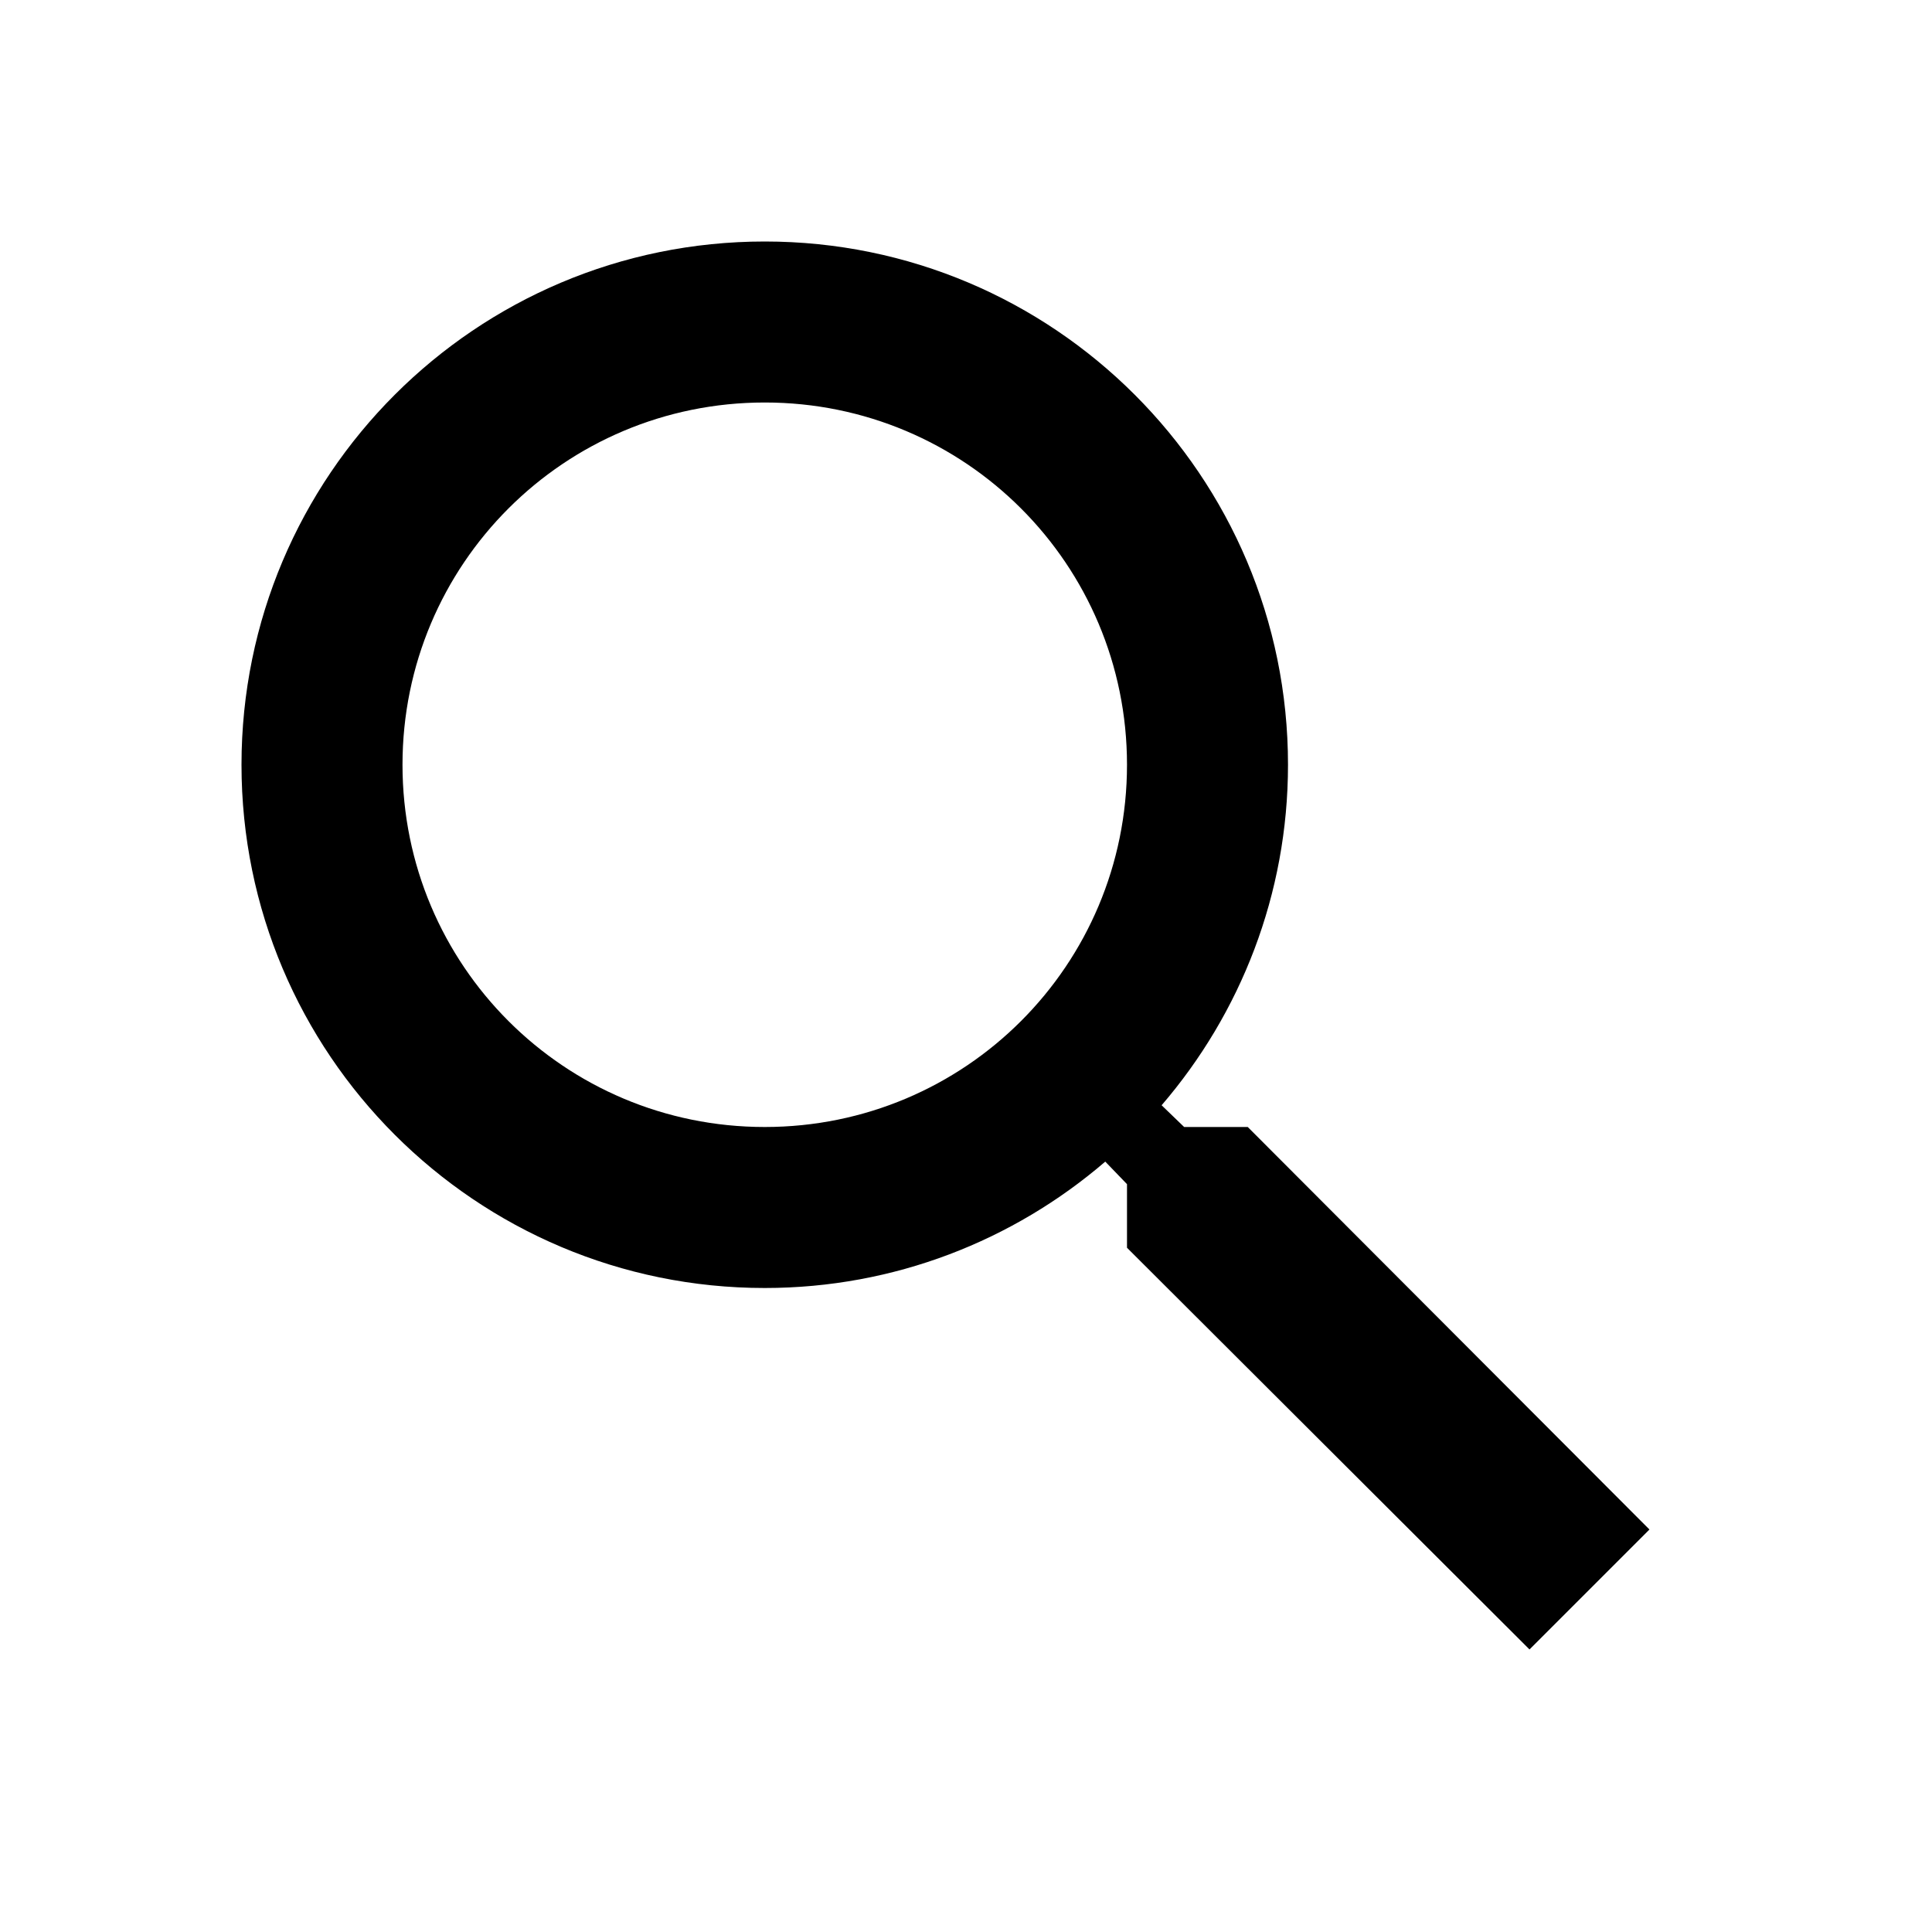
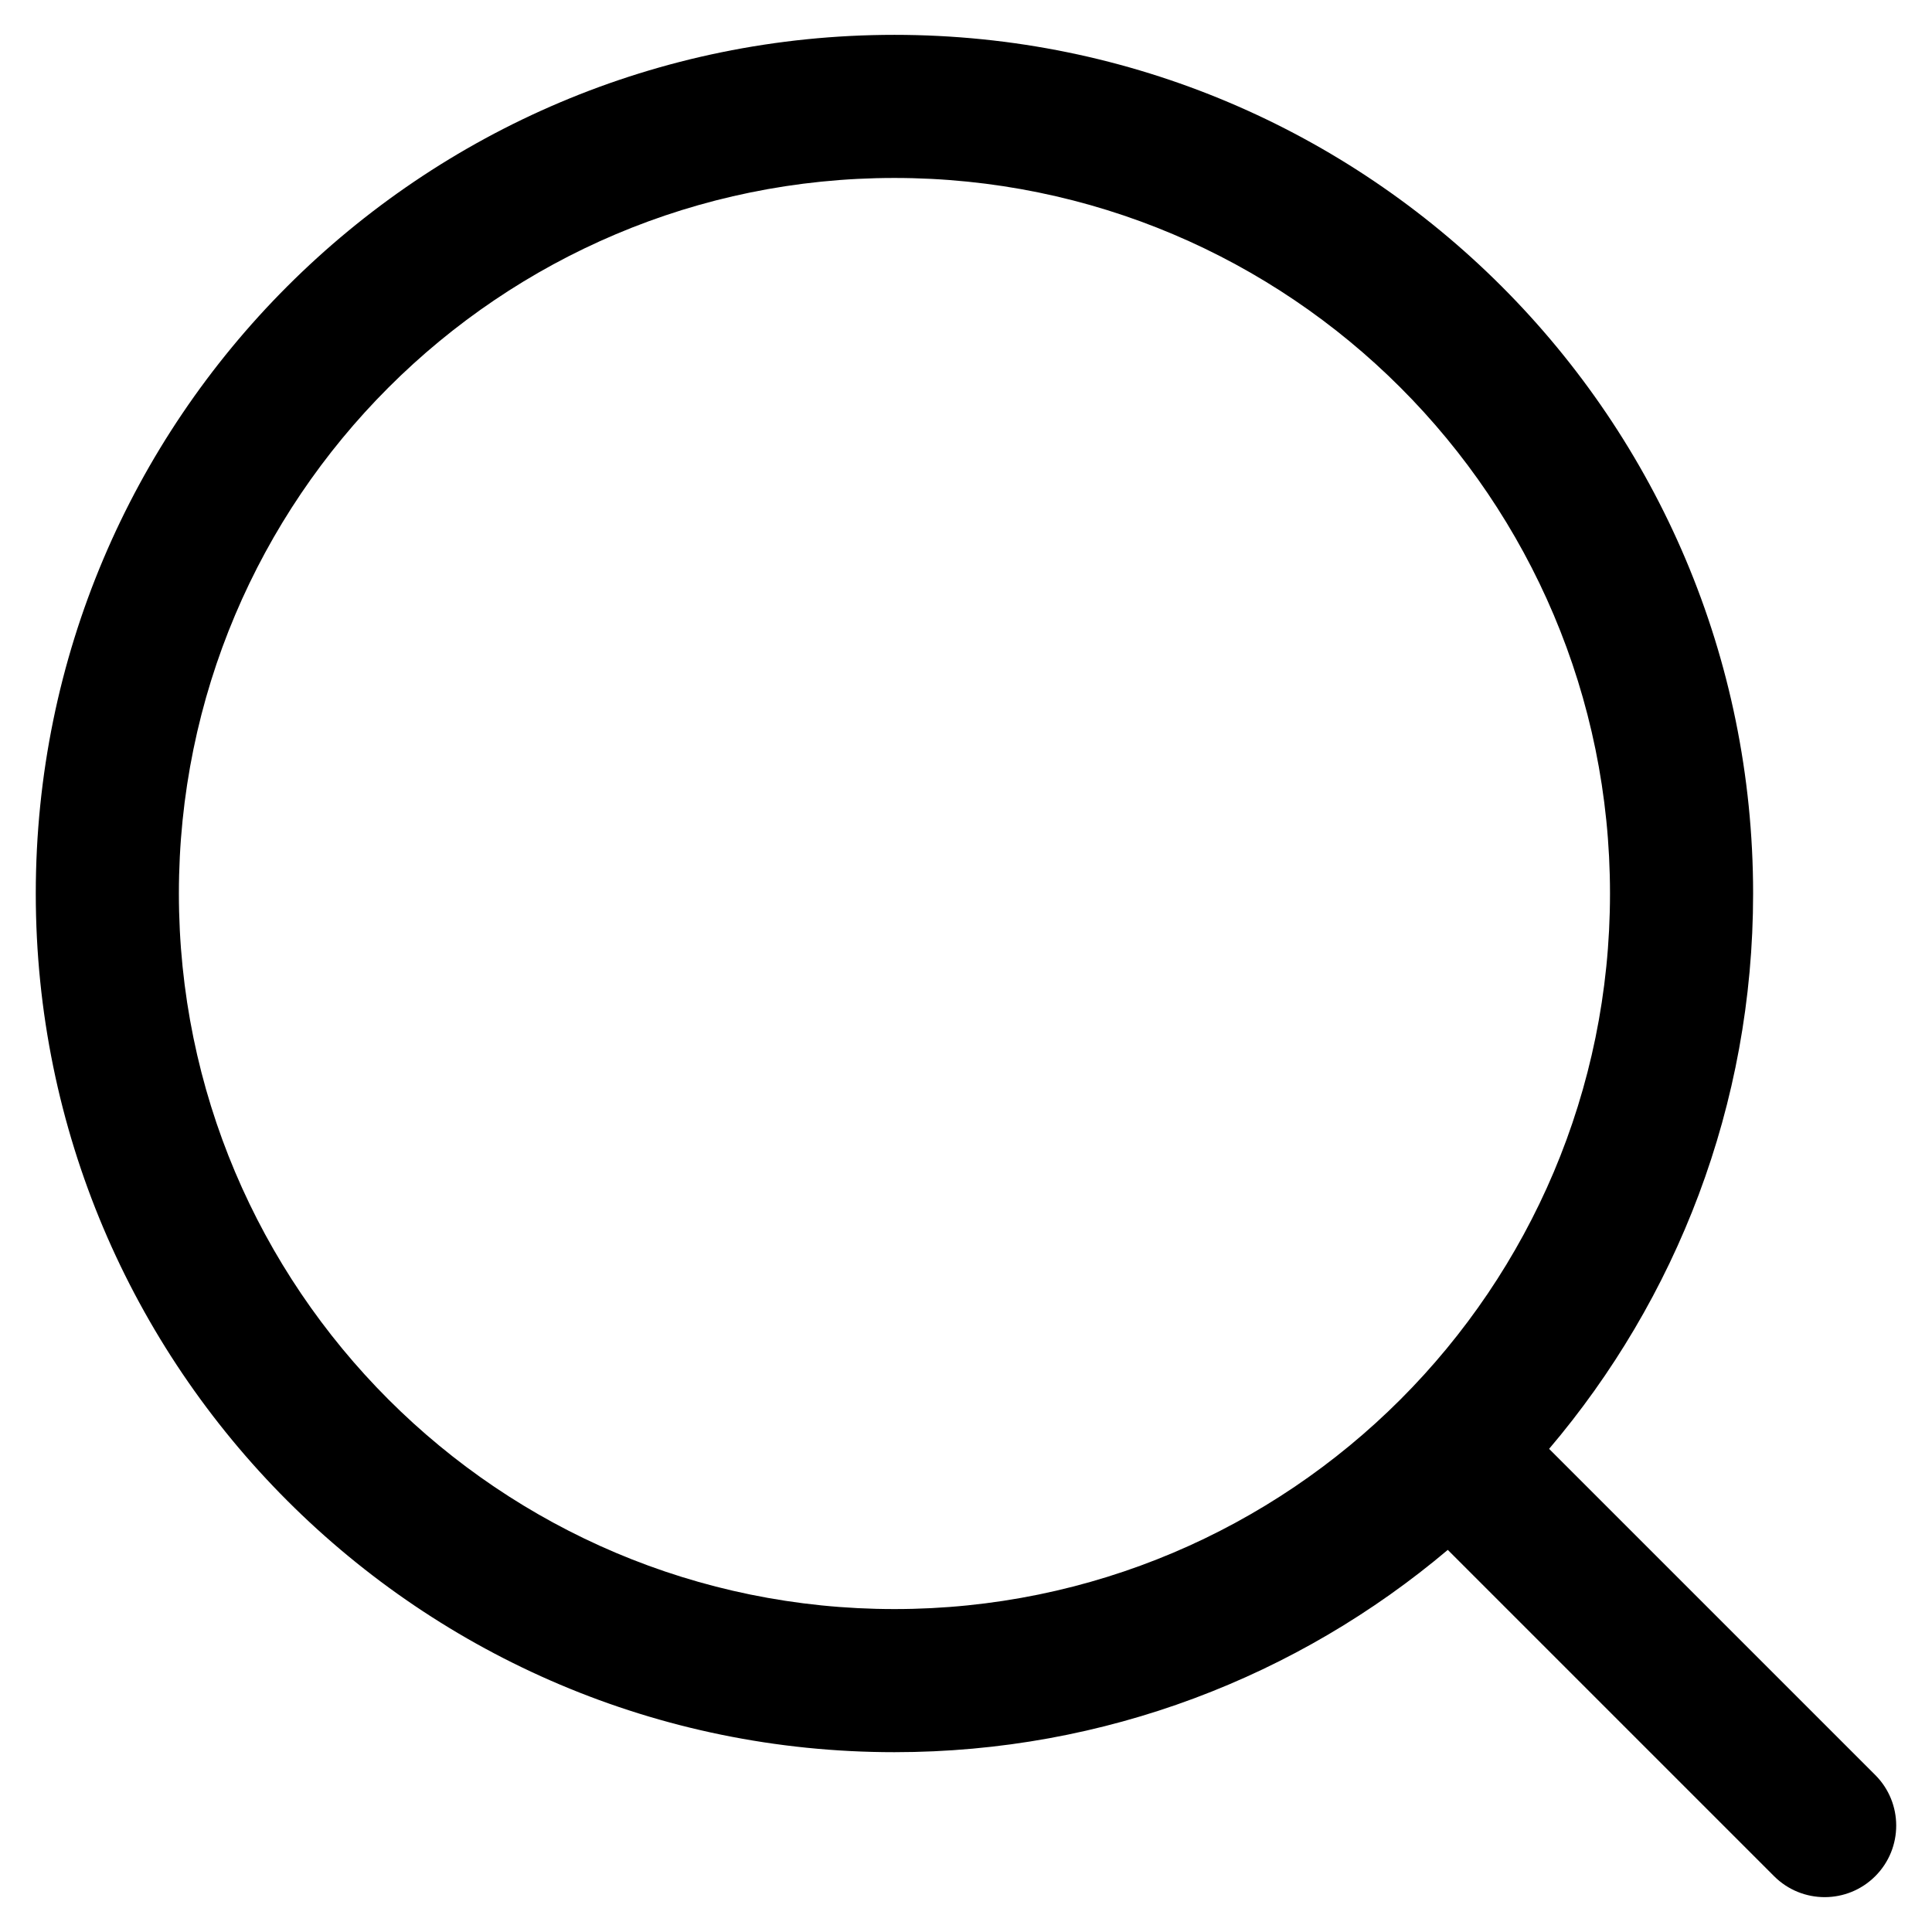
- <svg xmlns="http://www.w3.org/2000/svg" height="24px" viewBox="0 0 24 24" width="24px" fill="#000000">
-   <path d="M0 0h24v24H0V0z" fill="none" />
-   <path d="M15.5 14h-.79l-.28-.27C15.41 12.59 16 11.11 16 9.5 16 5.91 13.09 3 9.5 3S3 5.91 3 9.5 5.91 16 9.5 16c1.61 0 3.09-.59 4.23-1.57l.27.28v.79l5 4.99L20.49 19l-4.99-5zm-6 0C7.01 14 5 11.99 5 9.5S7.01 5 9.5 5 14 7.01 14 9.5 11.99 14 9.5 14z" />
+ <svg xmlns="http://www.w3.org/2000/svg" class="svg-icon" style="width: 1em; height: 1em;vertical-align: middle;fill: currentColor;overflow: hidden;" viewBox="0 0 1024 1024" version="1.1">
+   <path d="M993.925 940.791l-172.866-172.866C888.453 688.564 929.185 585.861 929.185 473.581c0-251.354-203.757-455.111-455.111-455.111s-455.111 203.757-455.111 455.111 203.757 455.111 455.111 455.111c111.768 0 214.073-40.353 293.281-107.217l172.942 172.942c14.81 14.81 38.817 14.81 53.627 0C1008.735 979.608 1008.735 955.601 993.925 940.791zM474.074 852.84c-209.465 0-379.259-169.794-379.259-379.259s169.794-379.259 379.259-379.259 379.259 169.794 379.259 379.259S683.539 852.84 474.074 852.84z" />
</svg>
